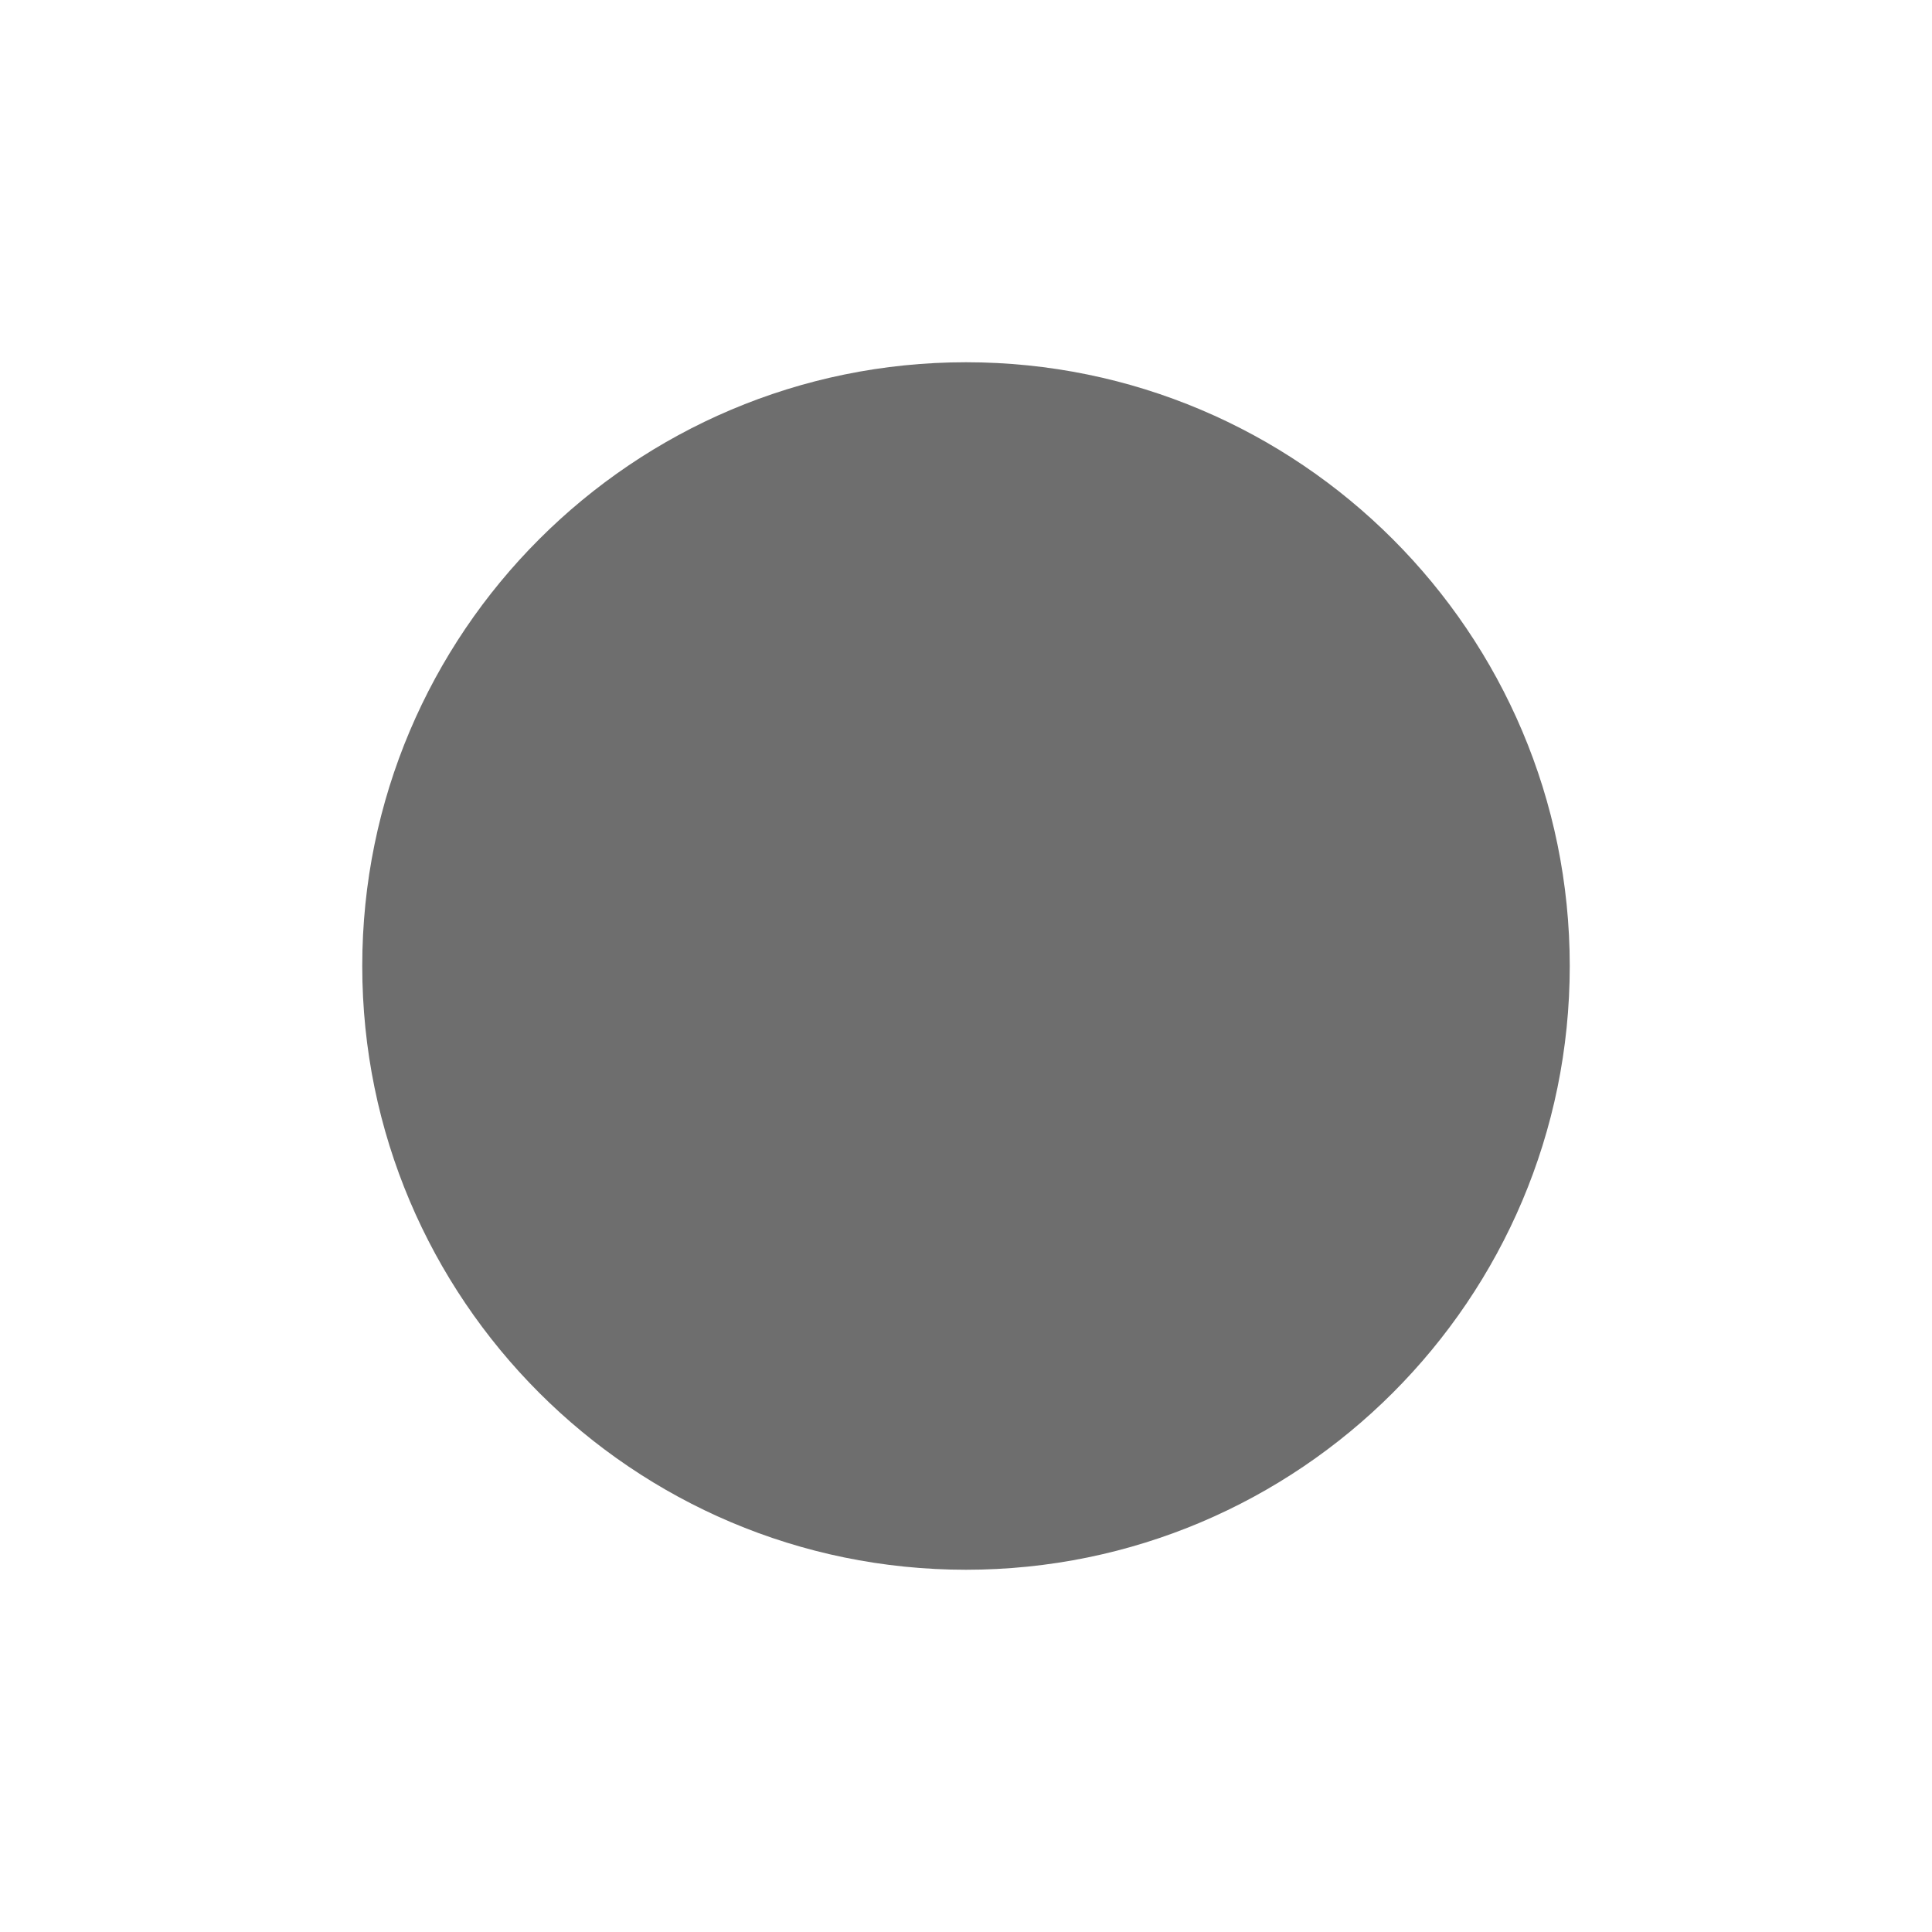
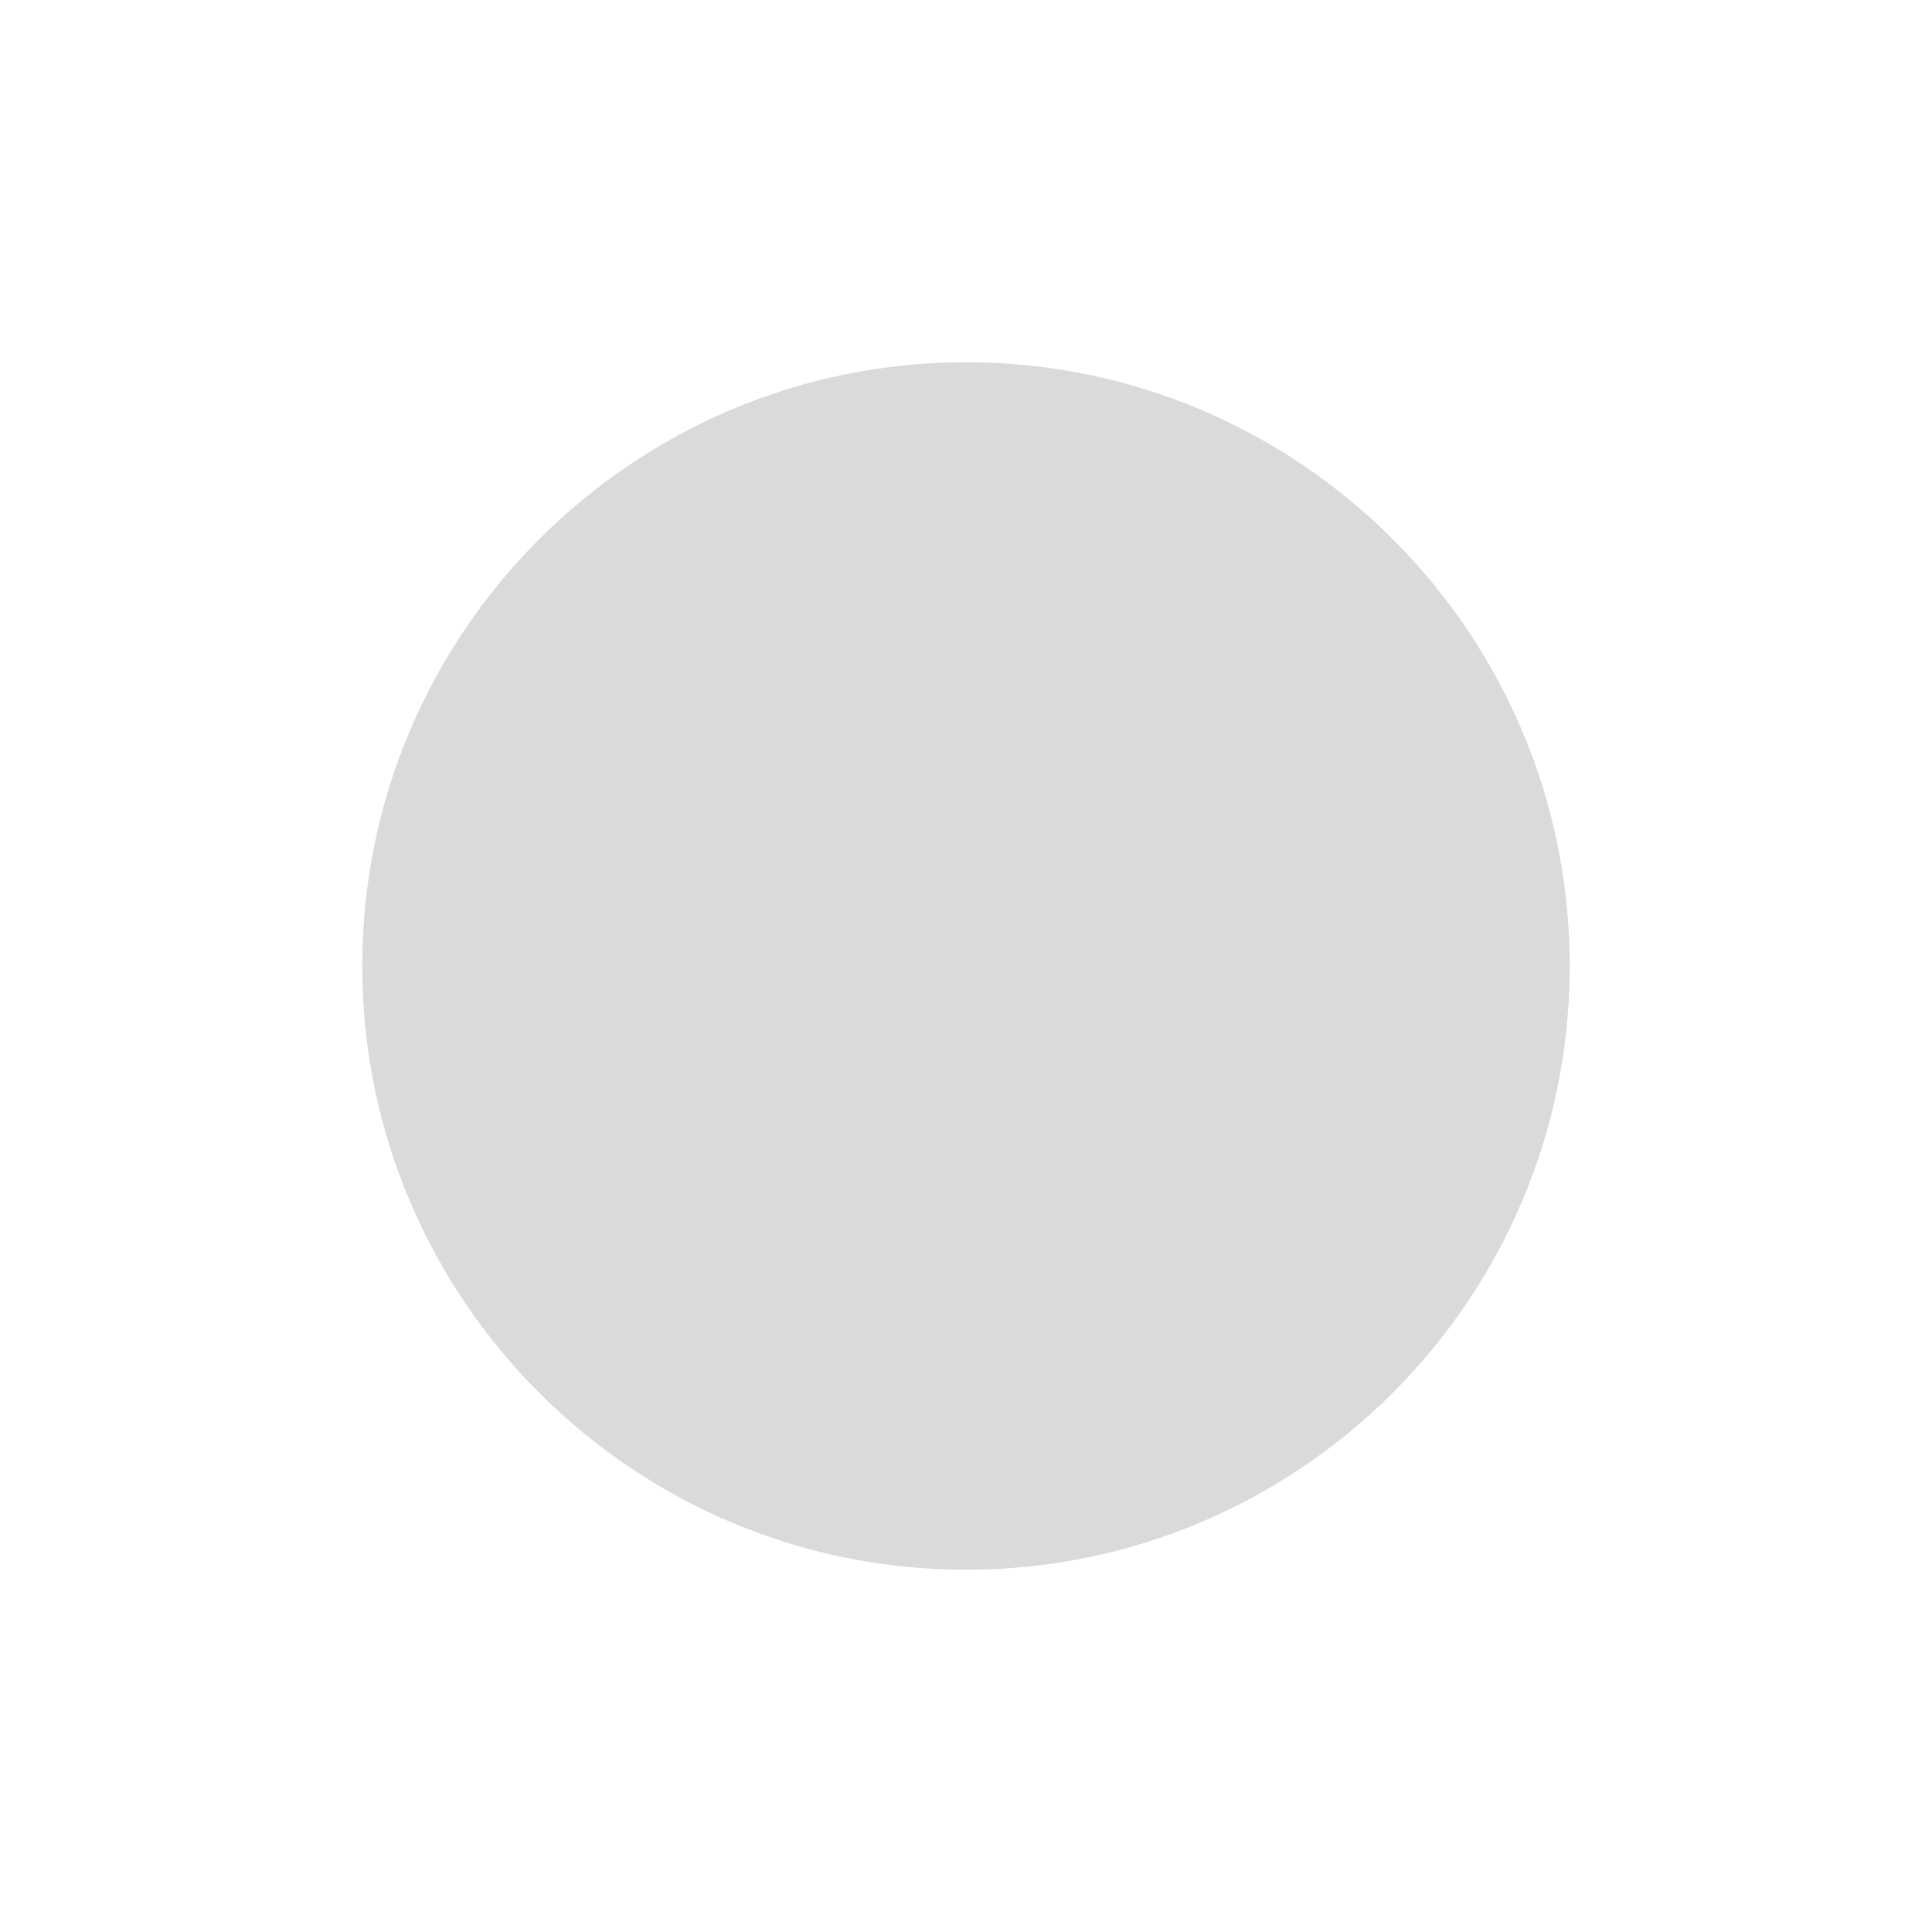
<svg xmlns="http://www.w3.org/2000/svg" width="16" height="16" viewBox="0 0 16 16">
  <defs>
    <style id="current-color-scheme" type="text/css">
-    .ColorScheme-Text { color:#6e6e6e; } .ColorScheme-Highlight { color:#5294e2; }
+    .ColorScheme-Text { color:#DADADA; } .ColorScheme-Highlight { color:#5294e2; }
  </style>
  </defs>
  <path style="fill:currentColor" class="ColorScheme-Text" d="M 8 3 C 5.241 3 3 5.241 3 8 C 3 10.759 5.241 13 8 13 C 10.759 13 13 10.759 13 8 C 13 5.241 10.759 3 8 3 z" />
</svg>
